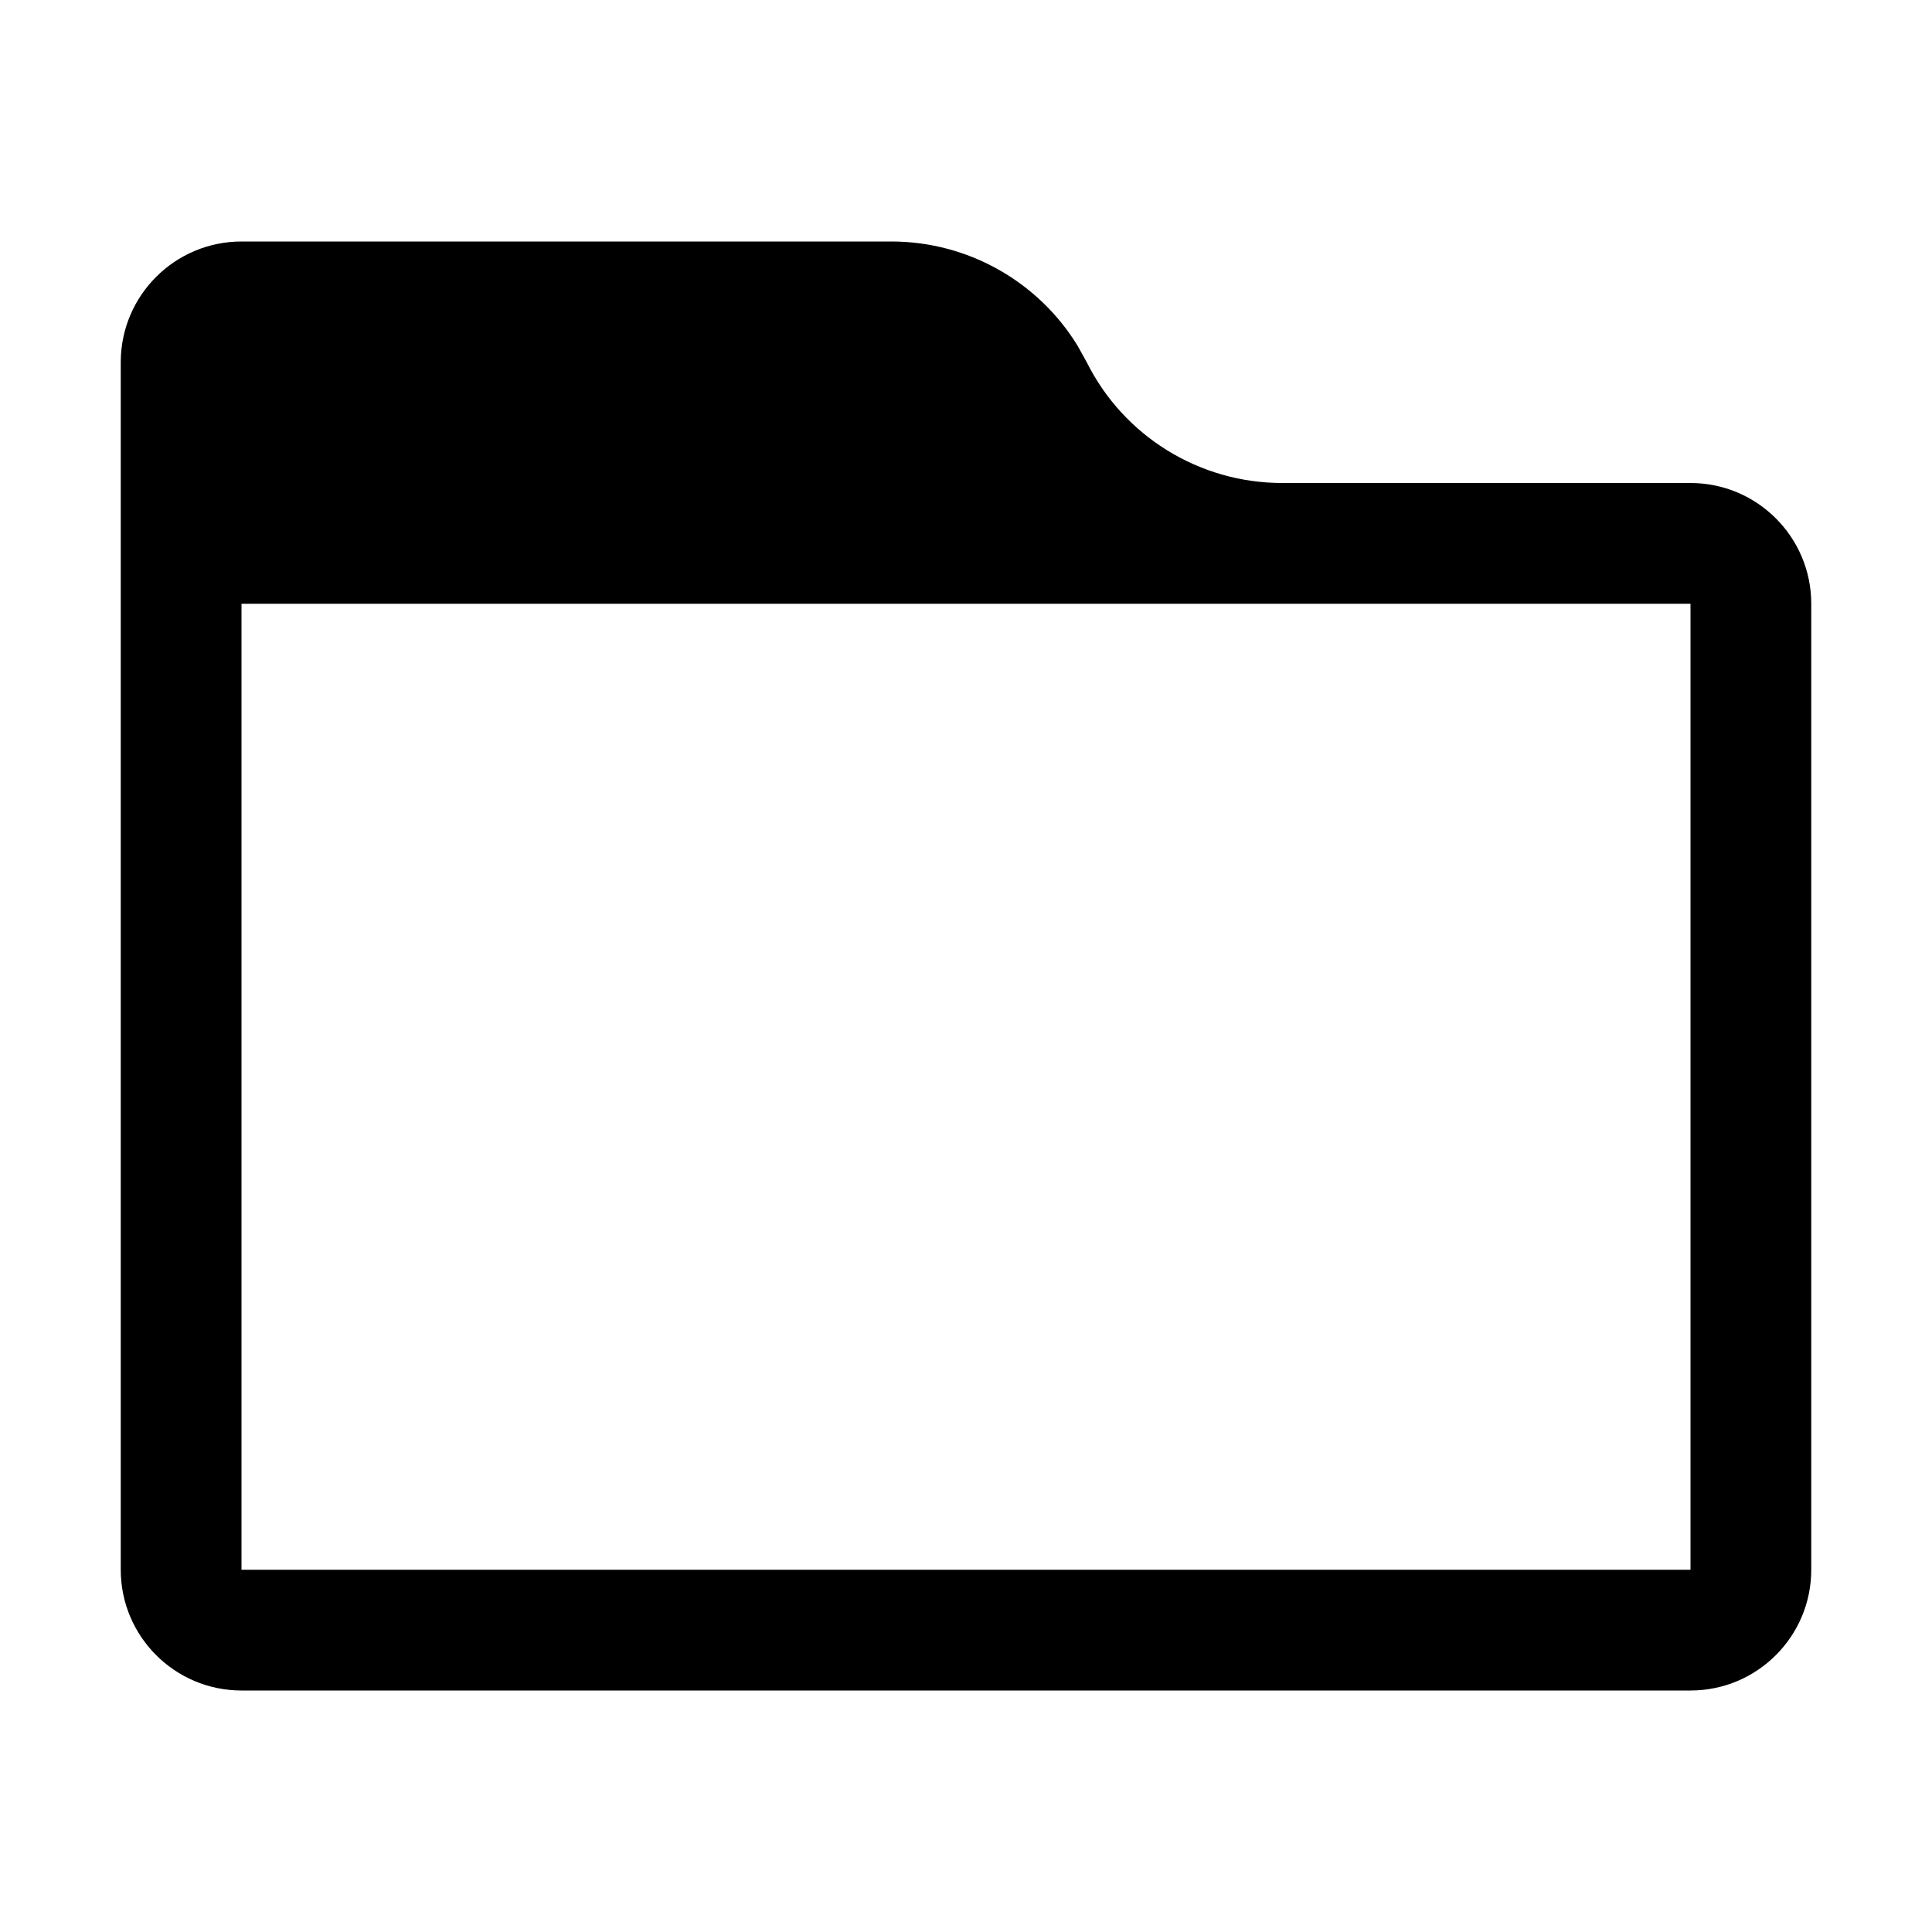
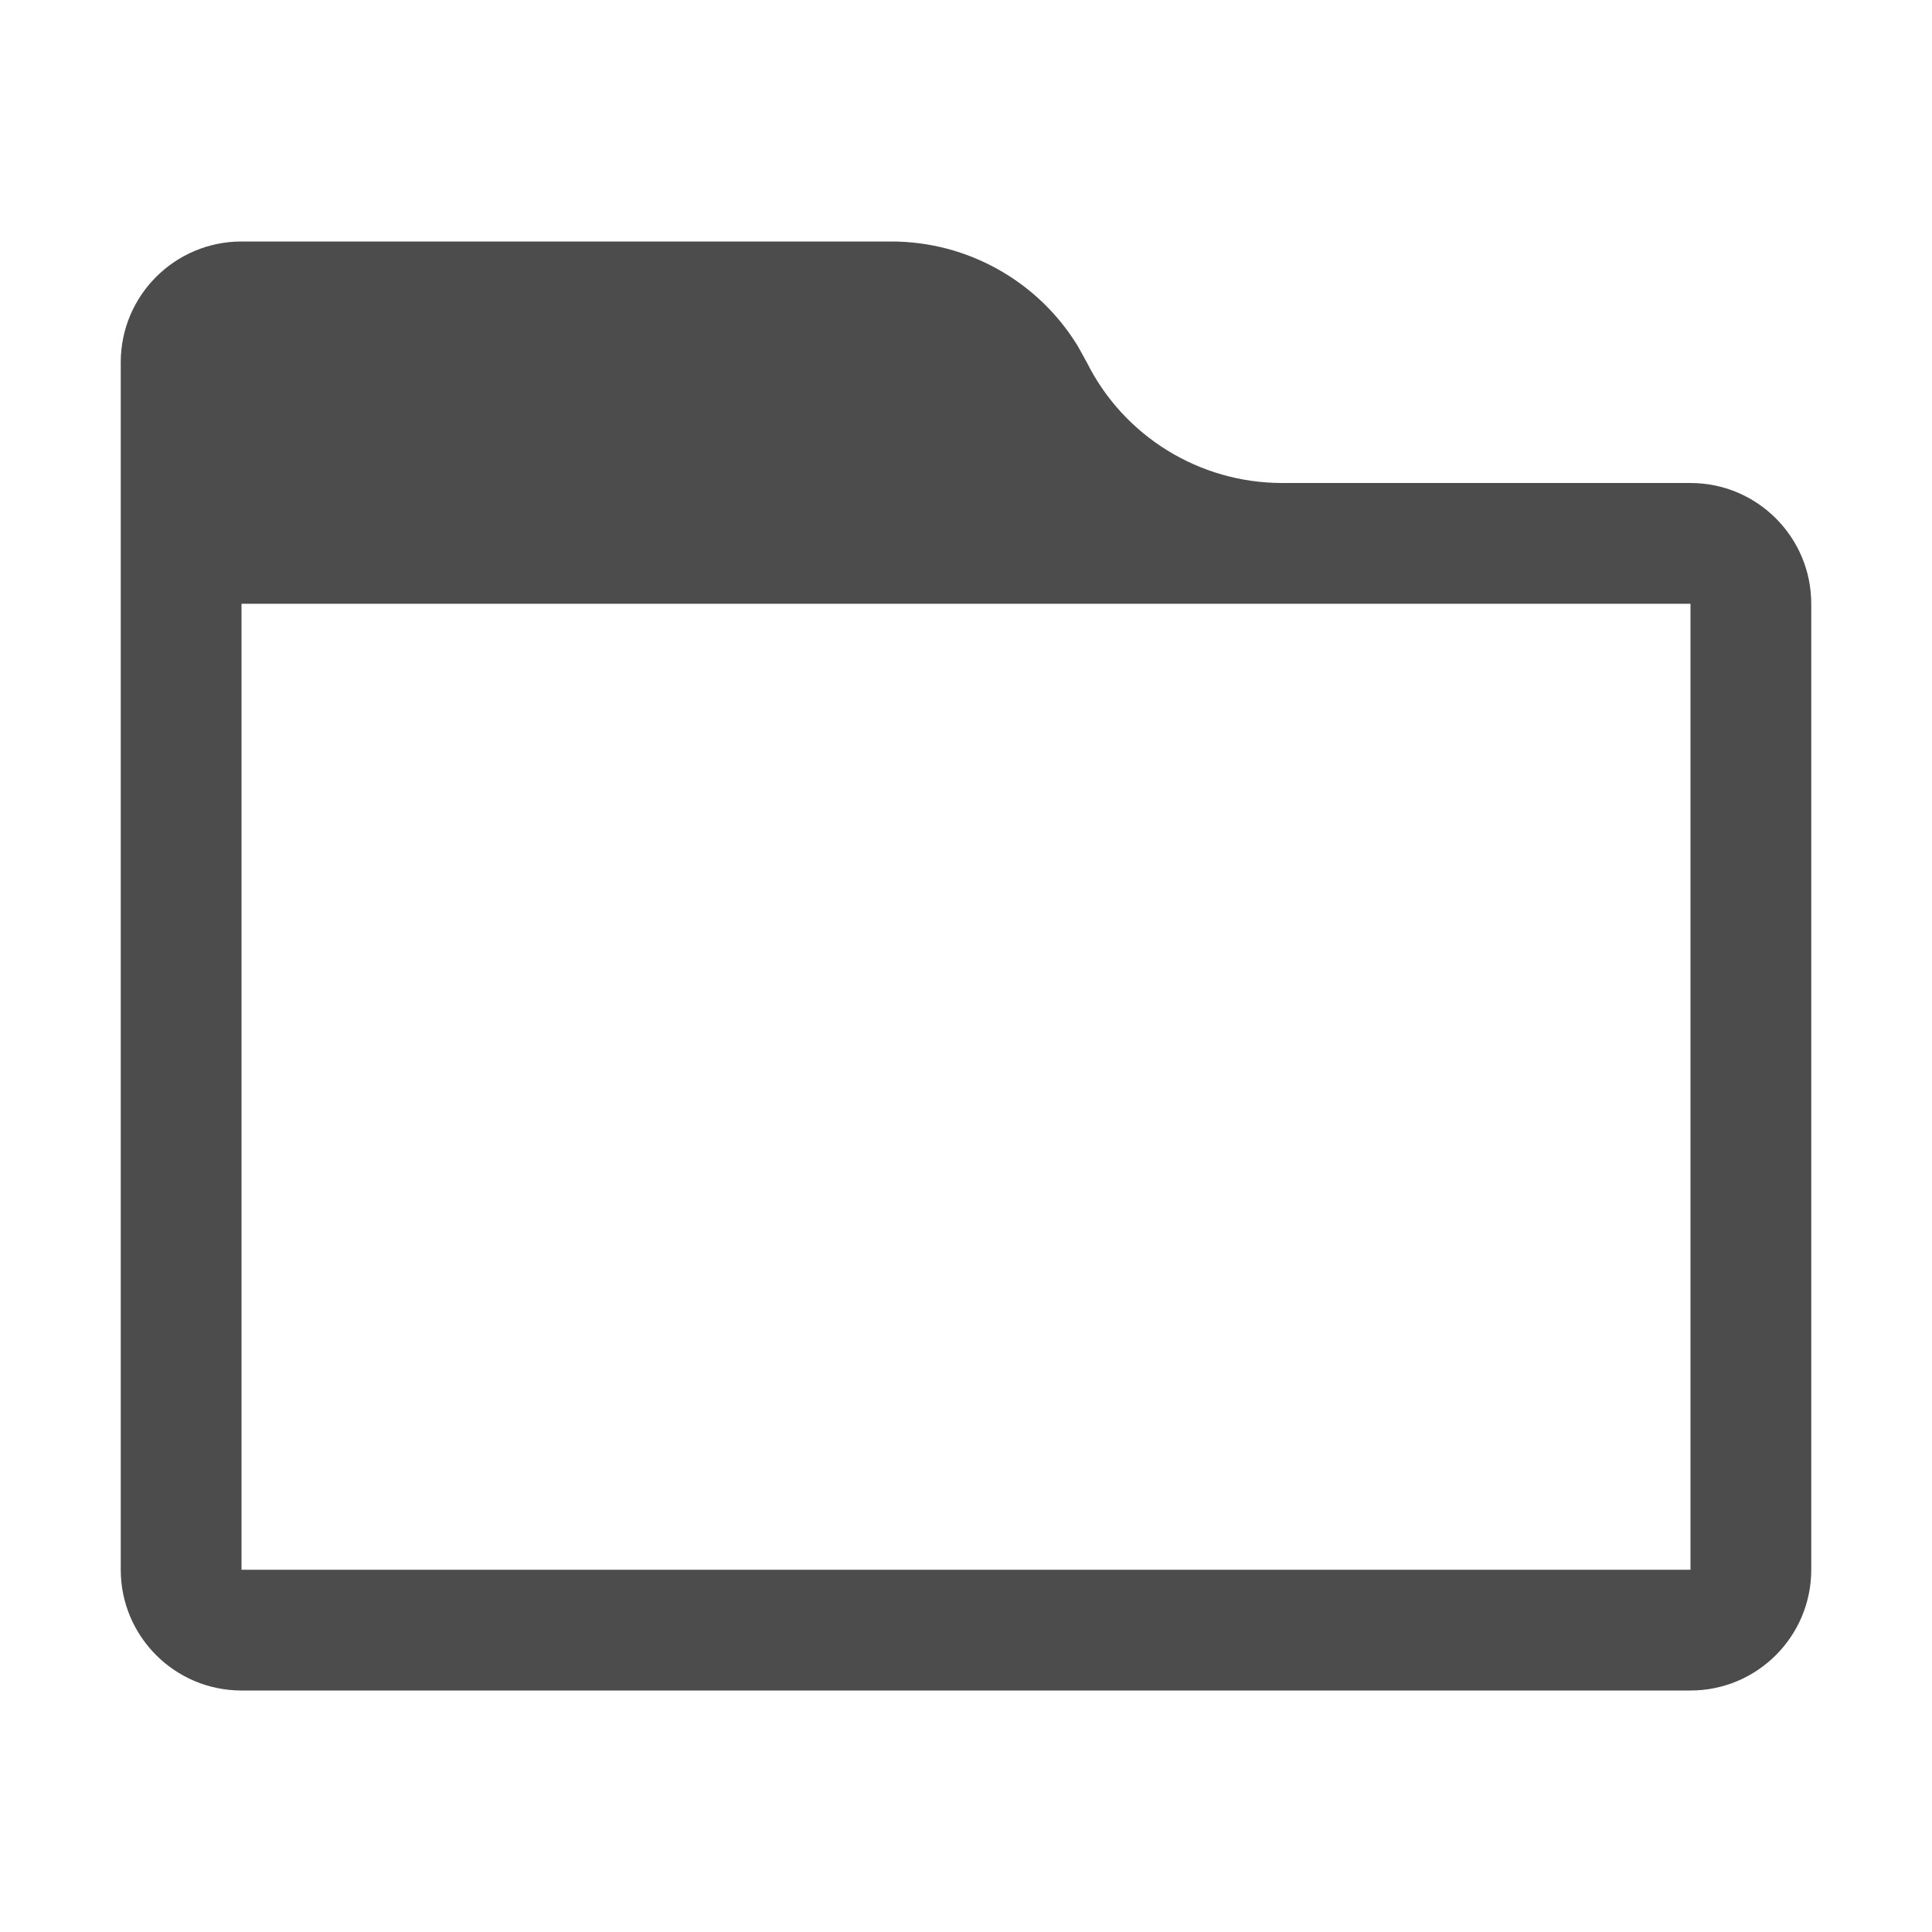
- <svg xmlns="http://www.w3.org/2000/svg" width="16px" height="16px" viewBox="0 0 16 16" version="1.1">
-   <g id="places/16/folder-symbolic" stroke="none" stroke-width="1" fill="none" fill-rule="evenodd">
-     <path d="M7.382,2 C8.014,2 8.597,2.33 8.924,2.863 L9,3 C9.306,3.613 9.933,4 10.618,4 L14,4 C14.552,4 15,4.448 15,5 L15,13 C15,13.552 14.552,14 14,14 L2,14 C1.448,14 1,13.552 1,13 L1,3 C1,2.448 1.448,2 2,2 L7.382,2 Z M7.382,5 L2,5 L2,13 L14,13 L14,5 L10.618,5 L8.106,5 L7.382,5 Z" id="Mask" fill="#000000" fill-rule="nonzero" />
-   </g>
+ <svg xmlns="http://www.w3.org/2000/svg" width="16" height="16" viewBox="0 0 16 16">
+   <defs>
+     <style id="current-color-scheme" type="text/css">
+    .ColorScheme-Text { color:rgba(0, 0, 0, 0.7); } .ColorScheme-Highlight { color:#ffffff; }
+   </style>
+   </defs>
+   <path style="fill:currentColor" class="ColorScheme-Text" d="M7.382,2 C8.014,2 8.597,2.33 8.924,2.863 L9,3 C9.306,3.613 9.933,4 10.618,4 L14,4 C14.552,4 15,4.448 15,5 L15,13 C15,13.552 14.552,14 14,14 L2,14 C1.448,14 1,13.552 1,13 L1,3 C1,2.448 1.448,2 2,2 L7.382,2 Z M7.382,5 L2,5 L2,13 L14,13 L14,5 L10.618,5 L8.106,5 L7.382,5 Z" id="Mask" fill="#000000" fill-rule="nonzero" />
</svg>
